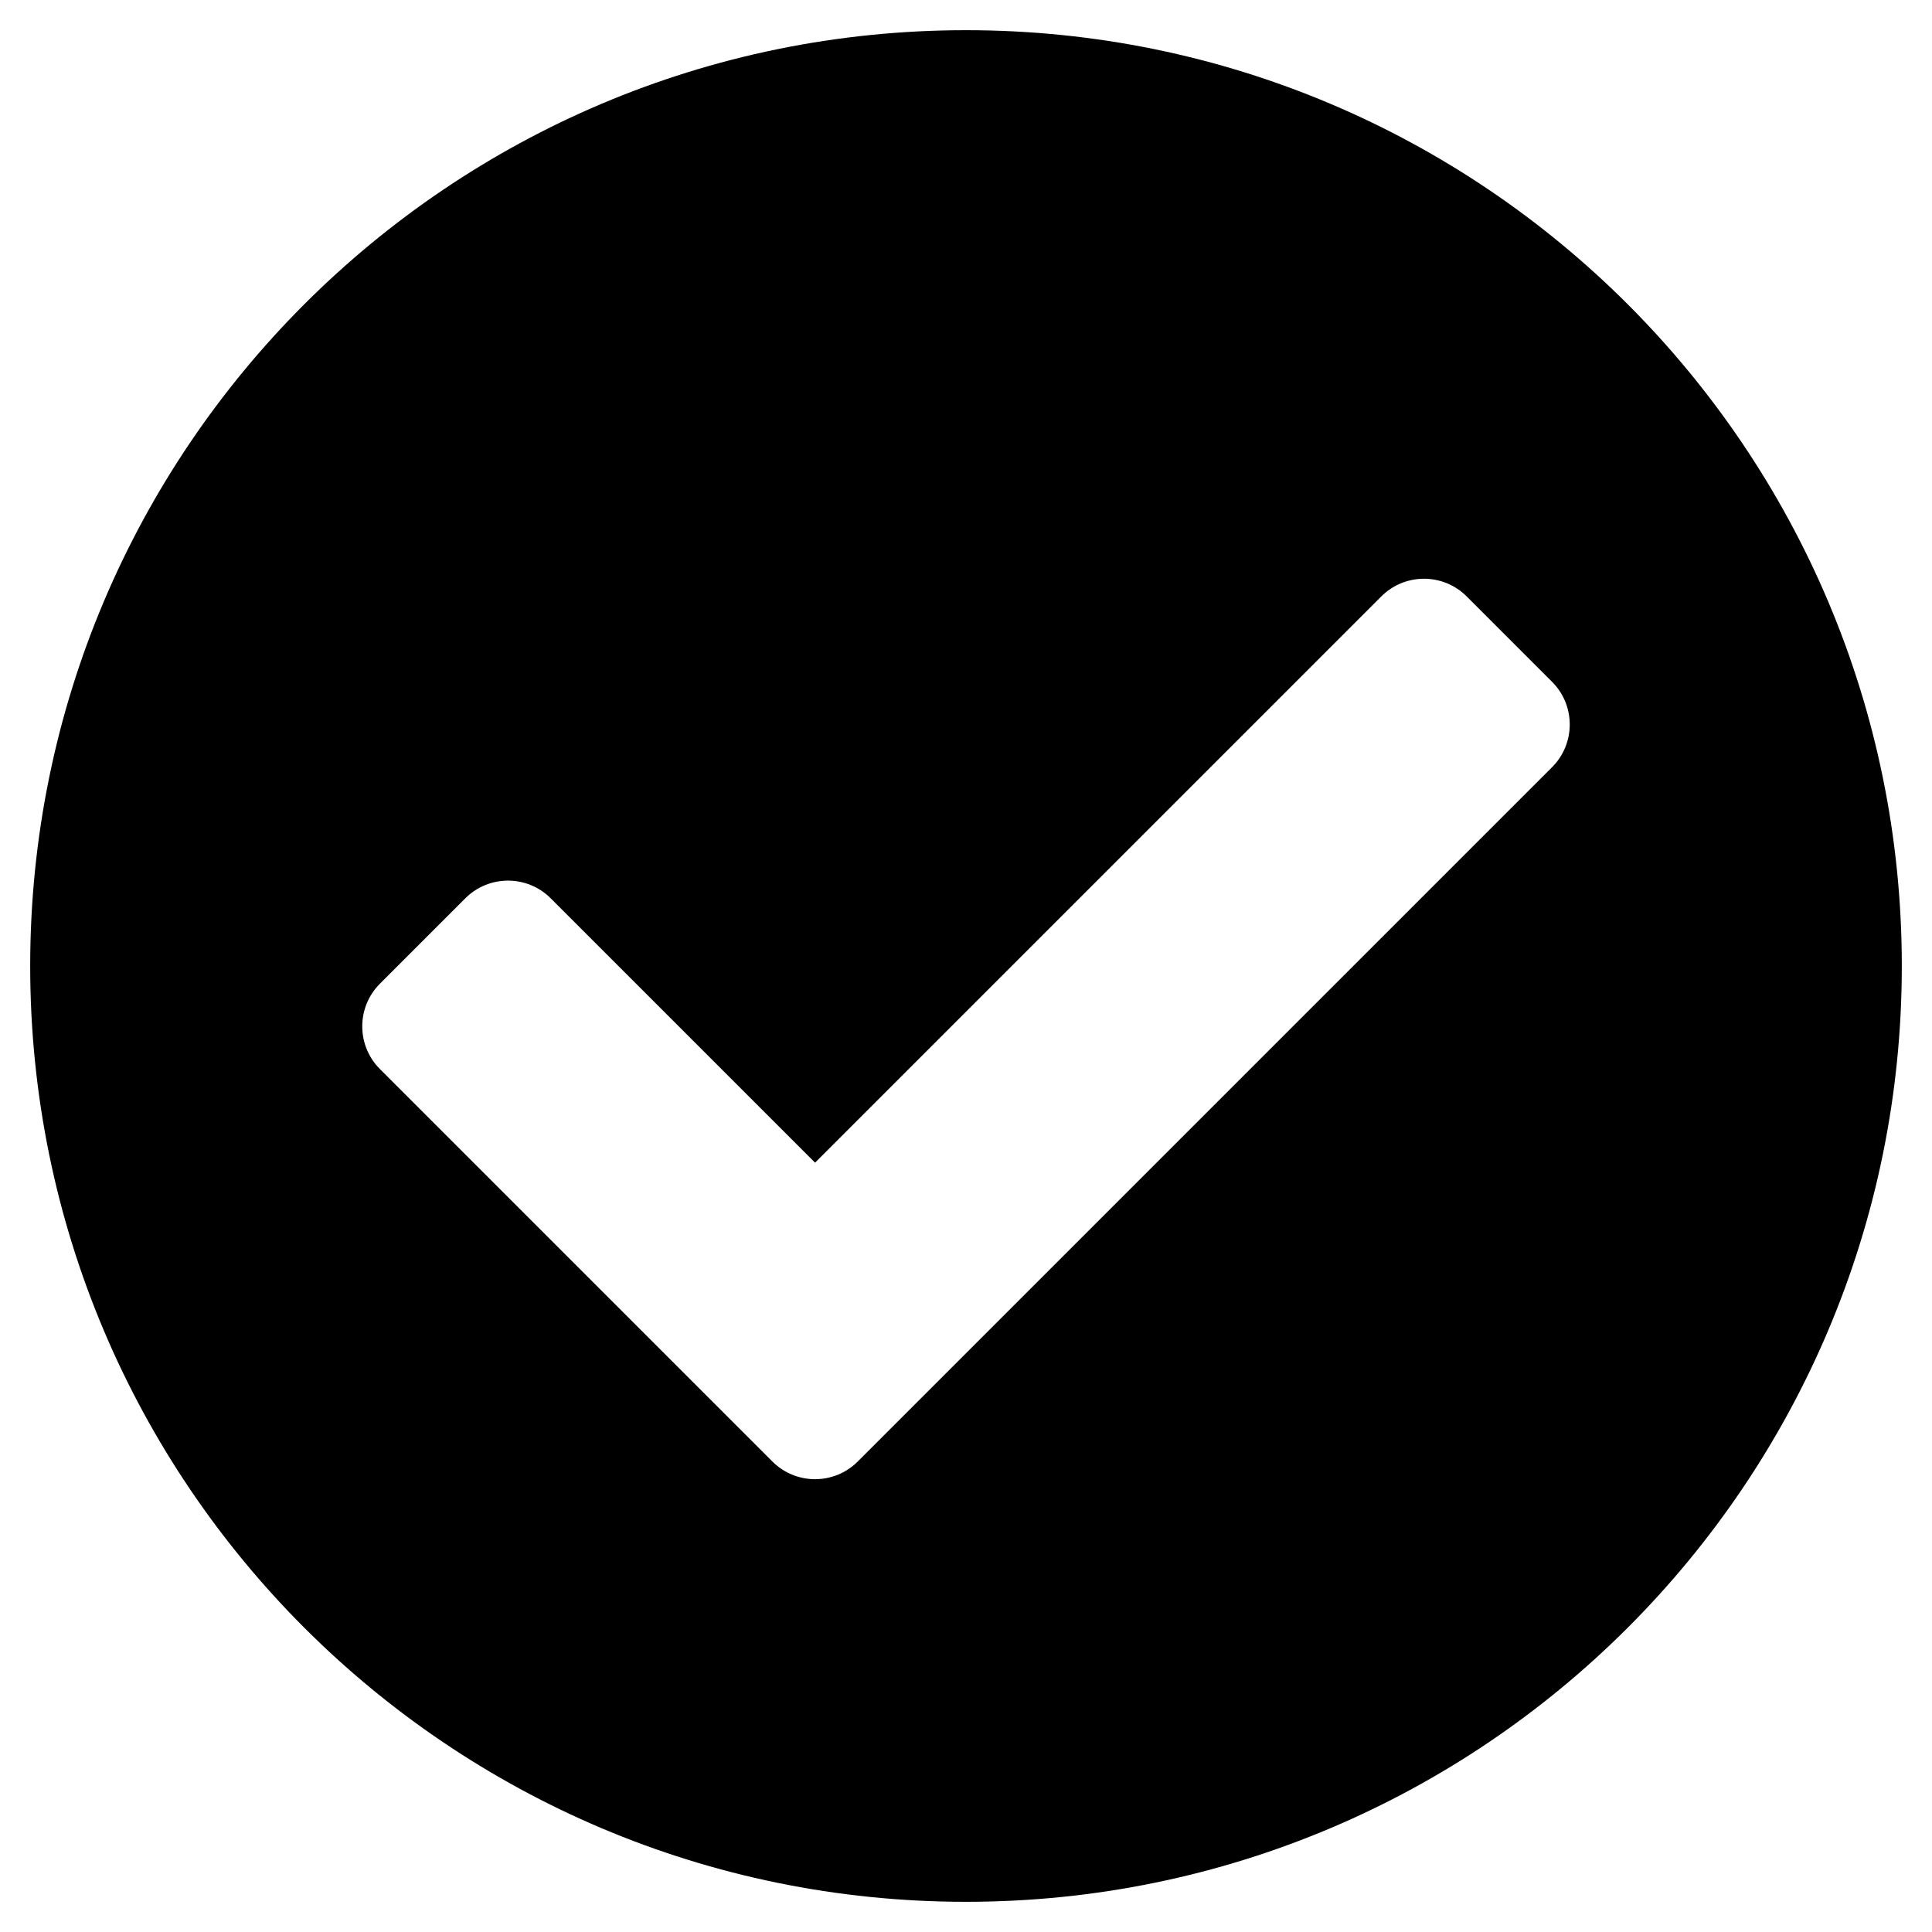
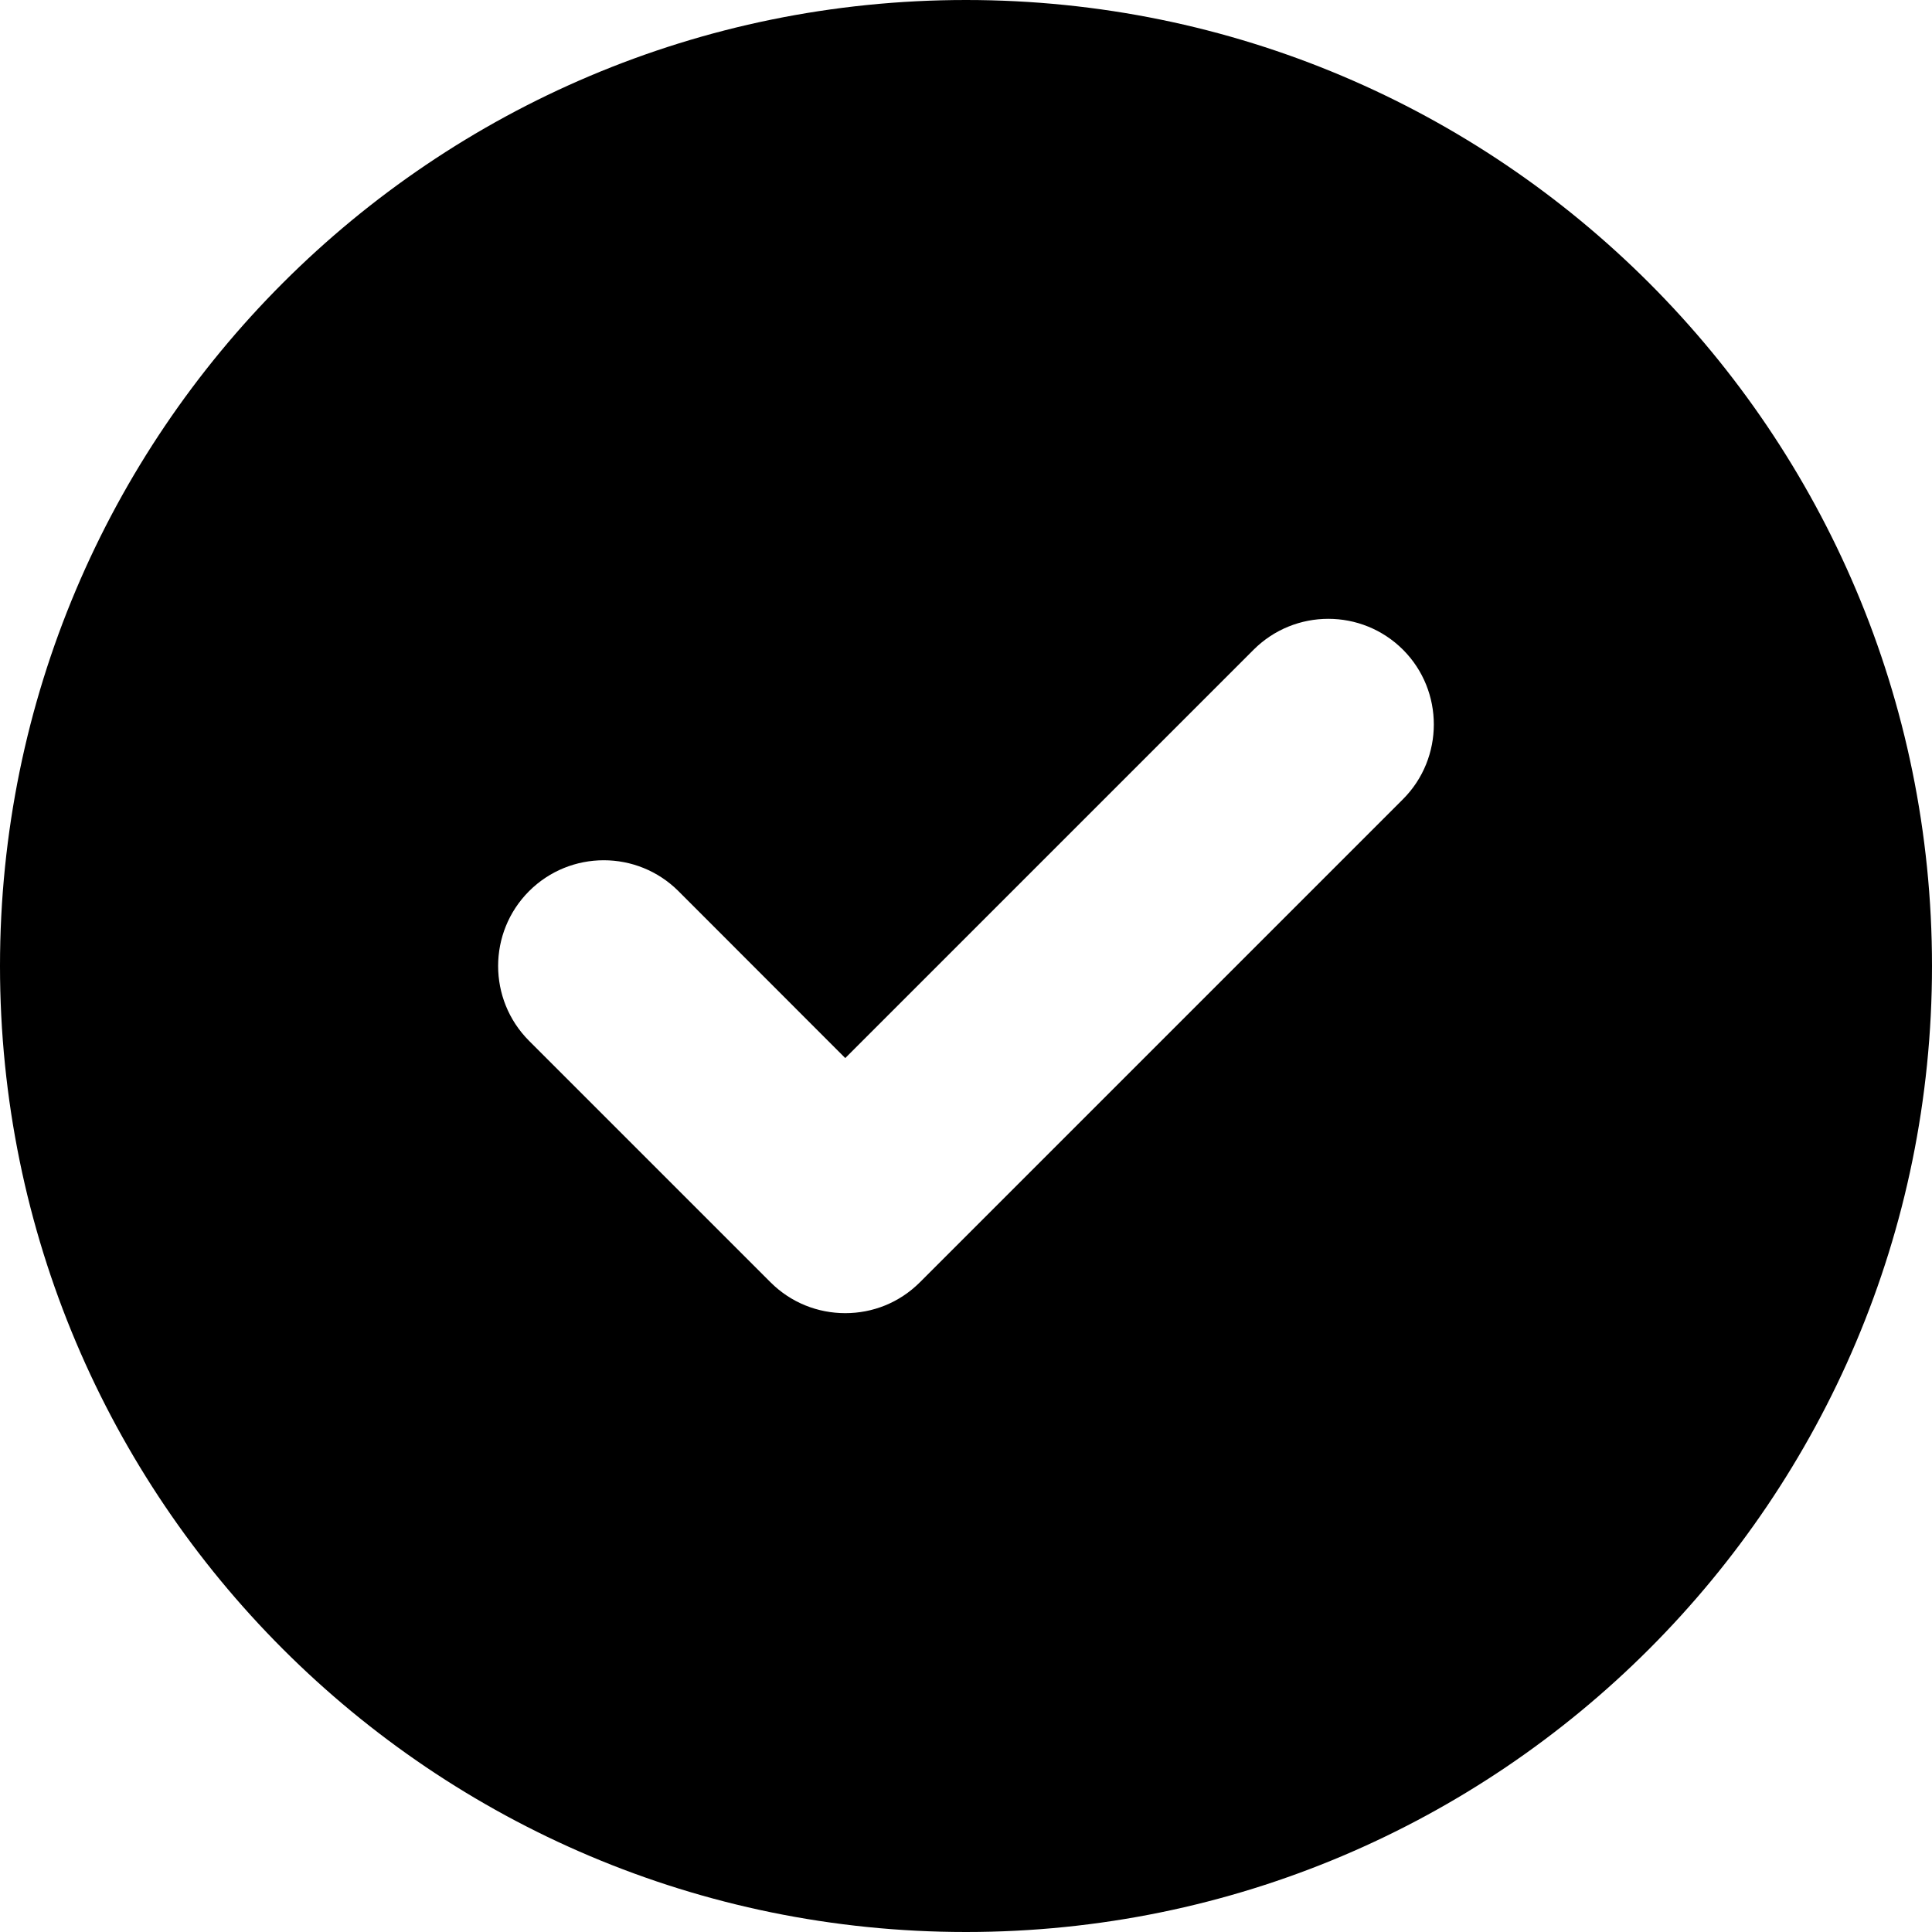
<svg xmlns="http://www.w3.org/2000/svg" viewBox="0 0 512 512">
-   <path d="M504 256c0 136.967-111.033 248-248 248S8 392.967 8 256 119.033 8 256 8s248 111.033 248 248zM227.314 387.314l184-184c6.248-6.248 6.248-16.379 0-22.627l-22.627-22.627c-6.248-6.249-16.379-6.249-22.628 0L216 308.118l-70.059-70.059c-6.248-6.248-16.379-6.248-22.628 0l-22.627 22.627c-6.248 6.248-6.248 16.379 0 22.627l104 104c6.249 6.249 16.379 6.249 22.628.001z" />
+   <path d="M256 0C114.6 0 0 114.6 0 256s114.6 256 256 256s256-114.6 256-256S397.4 0 256 0zM371.8 211.8l-128 128C238.3 345.3 231.2 348 224 348s-14.34-2.719-19.81-8.188l-64-64c-10.91-10.94-10.91-28.69 0-39.63c10.94-10.94 28.69-10.94 39.63 0L224 280.4l108.2-108.2c10.94-10.94 28.69-10.94 39.63 0C382.7 183.1 382.7 200.9 371.8 211.8z" />
</svg>
